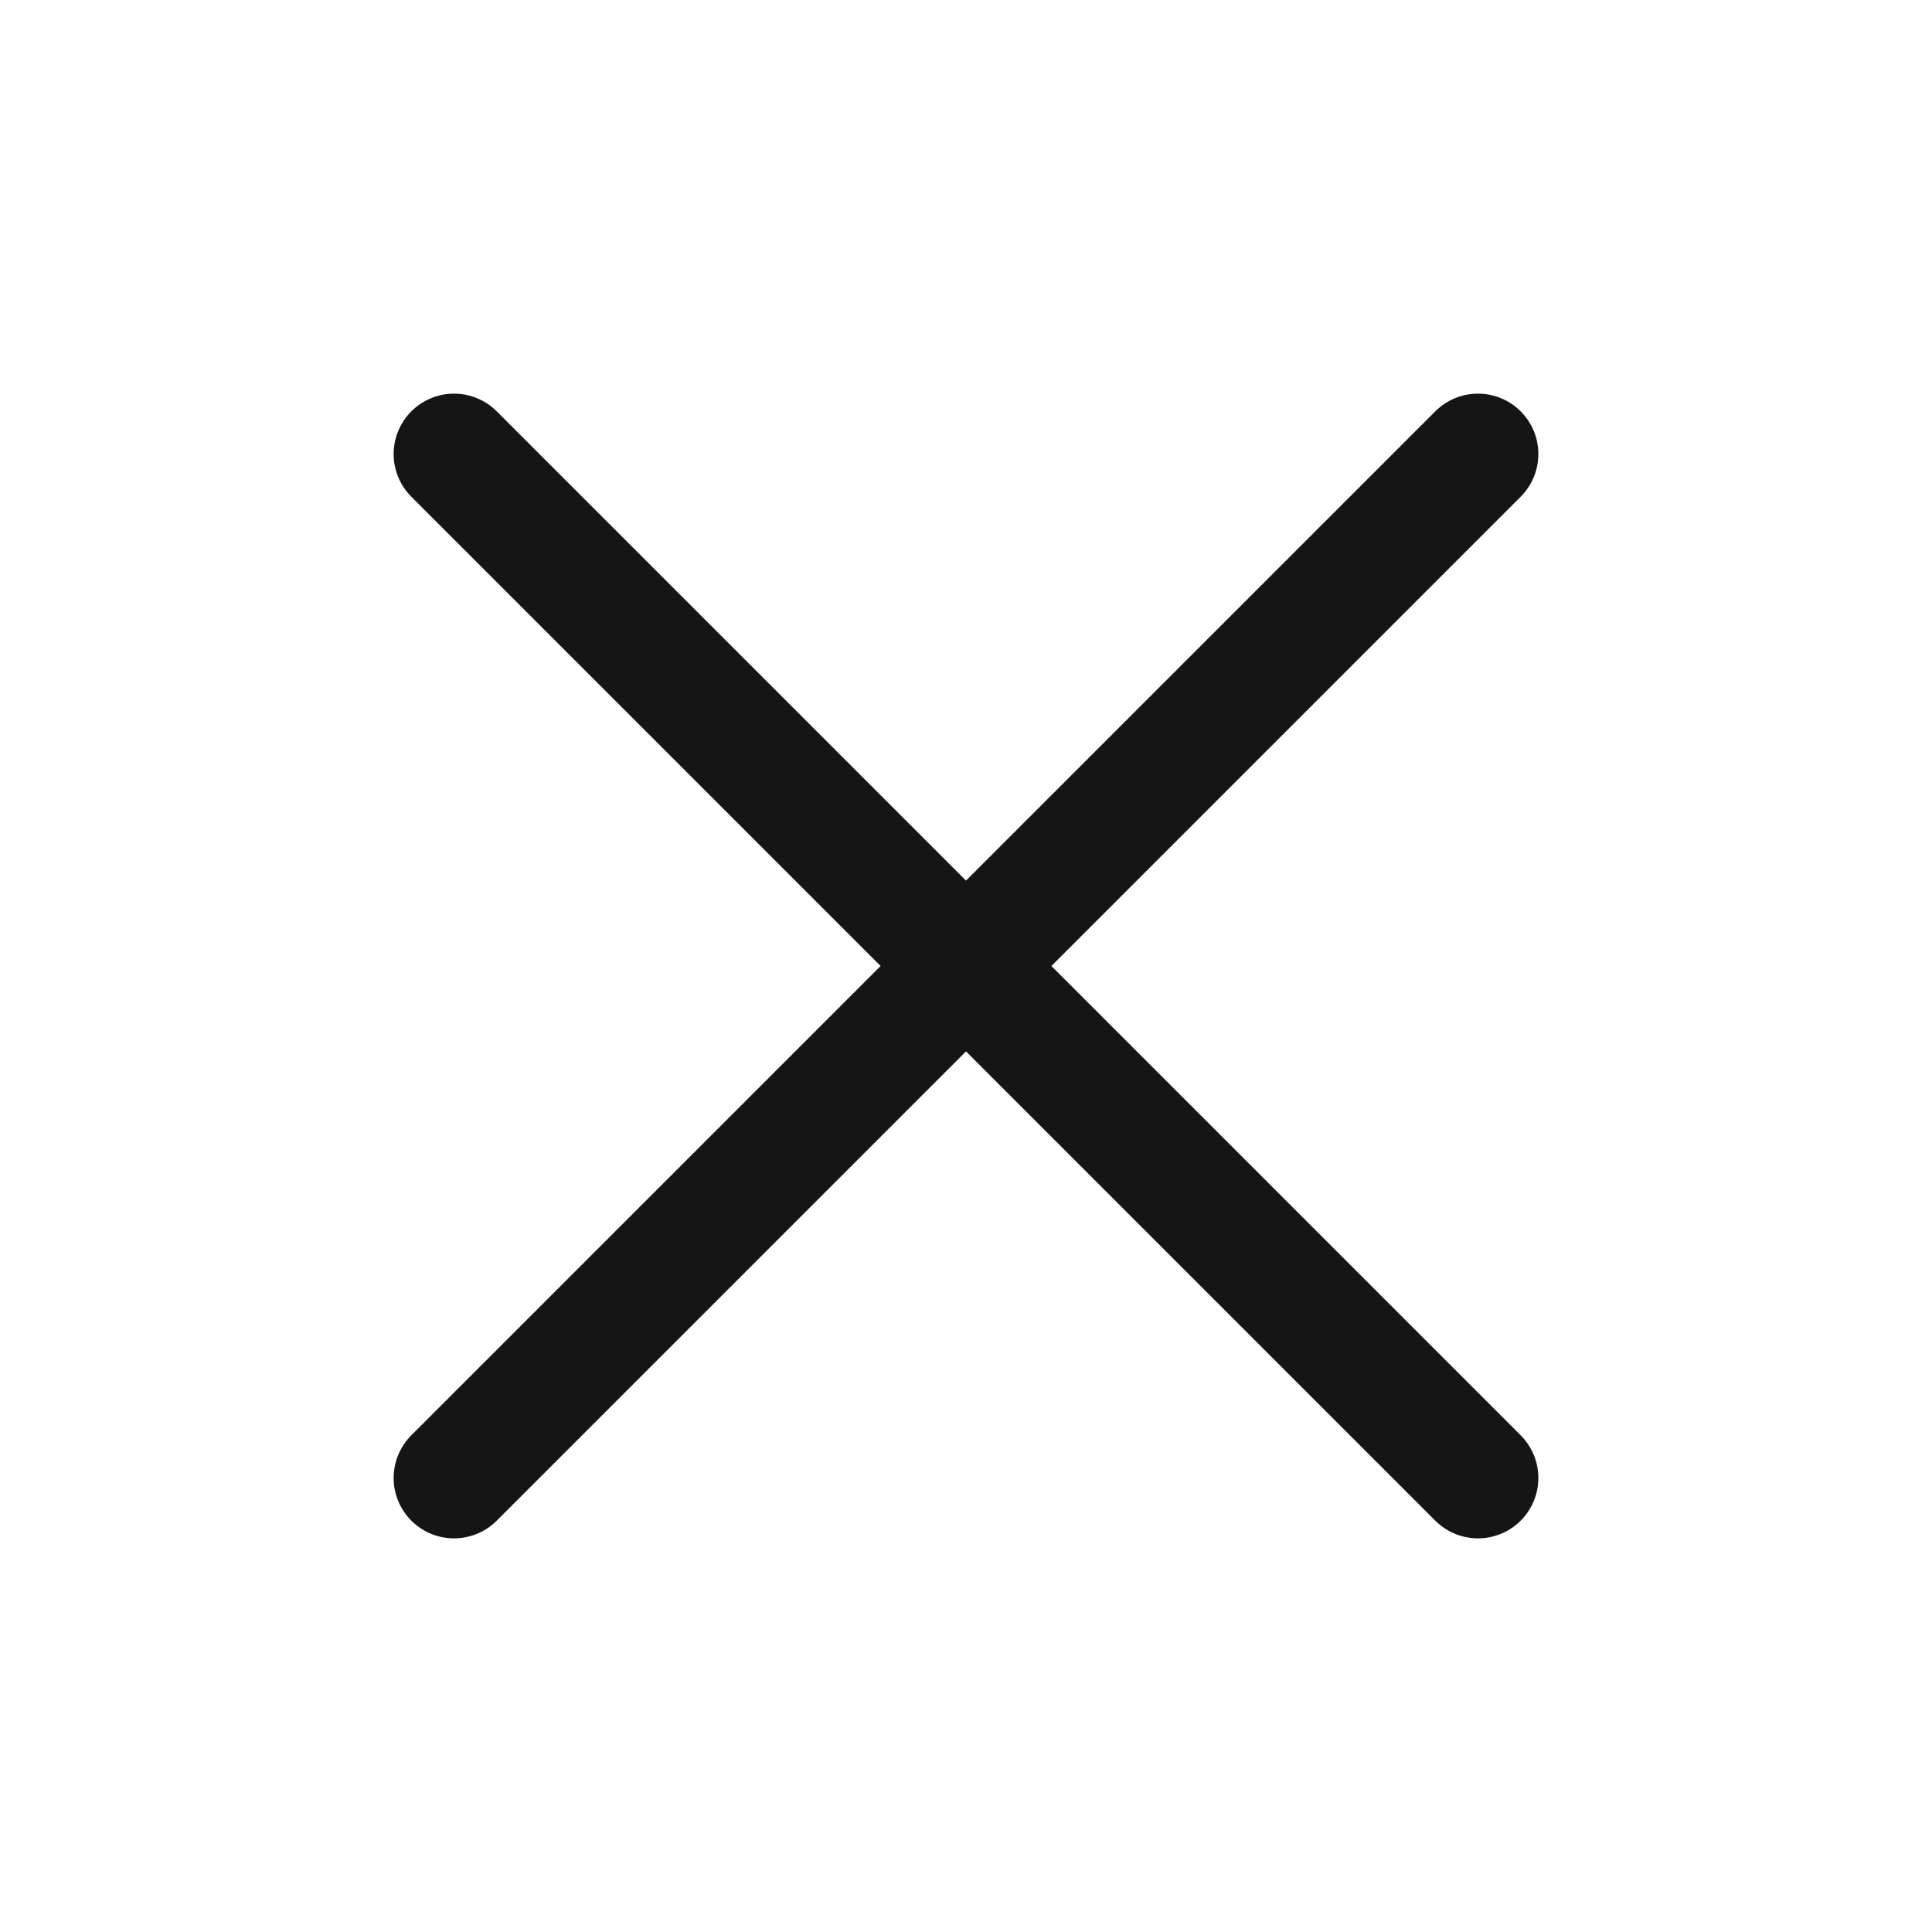
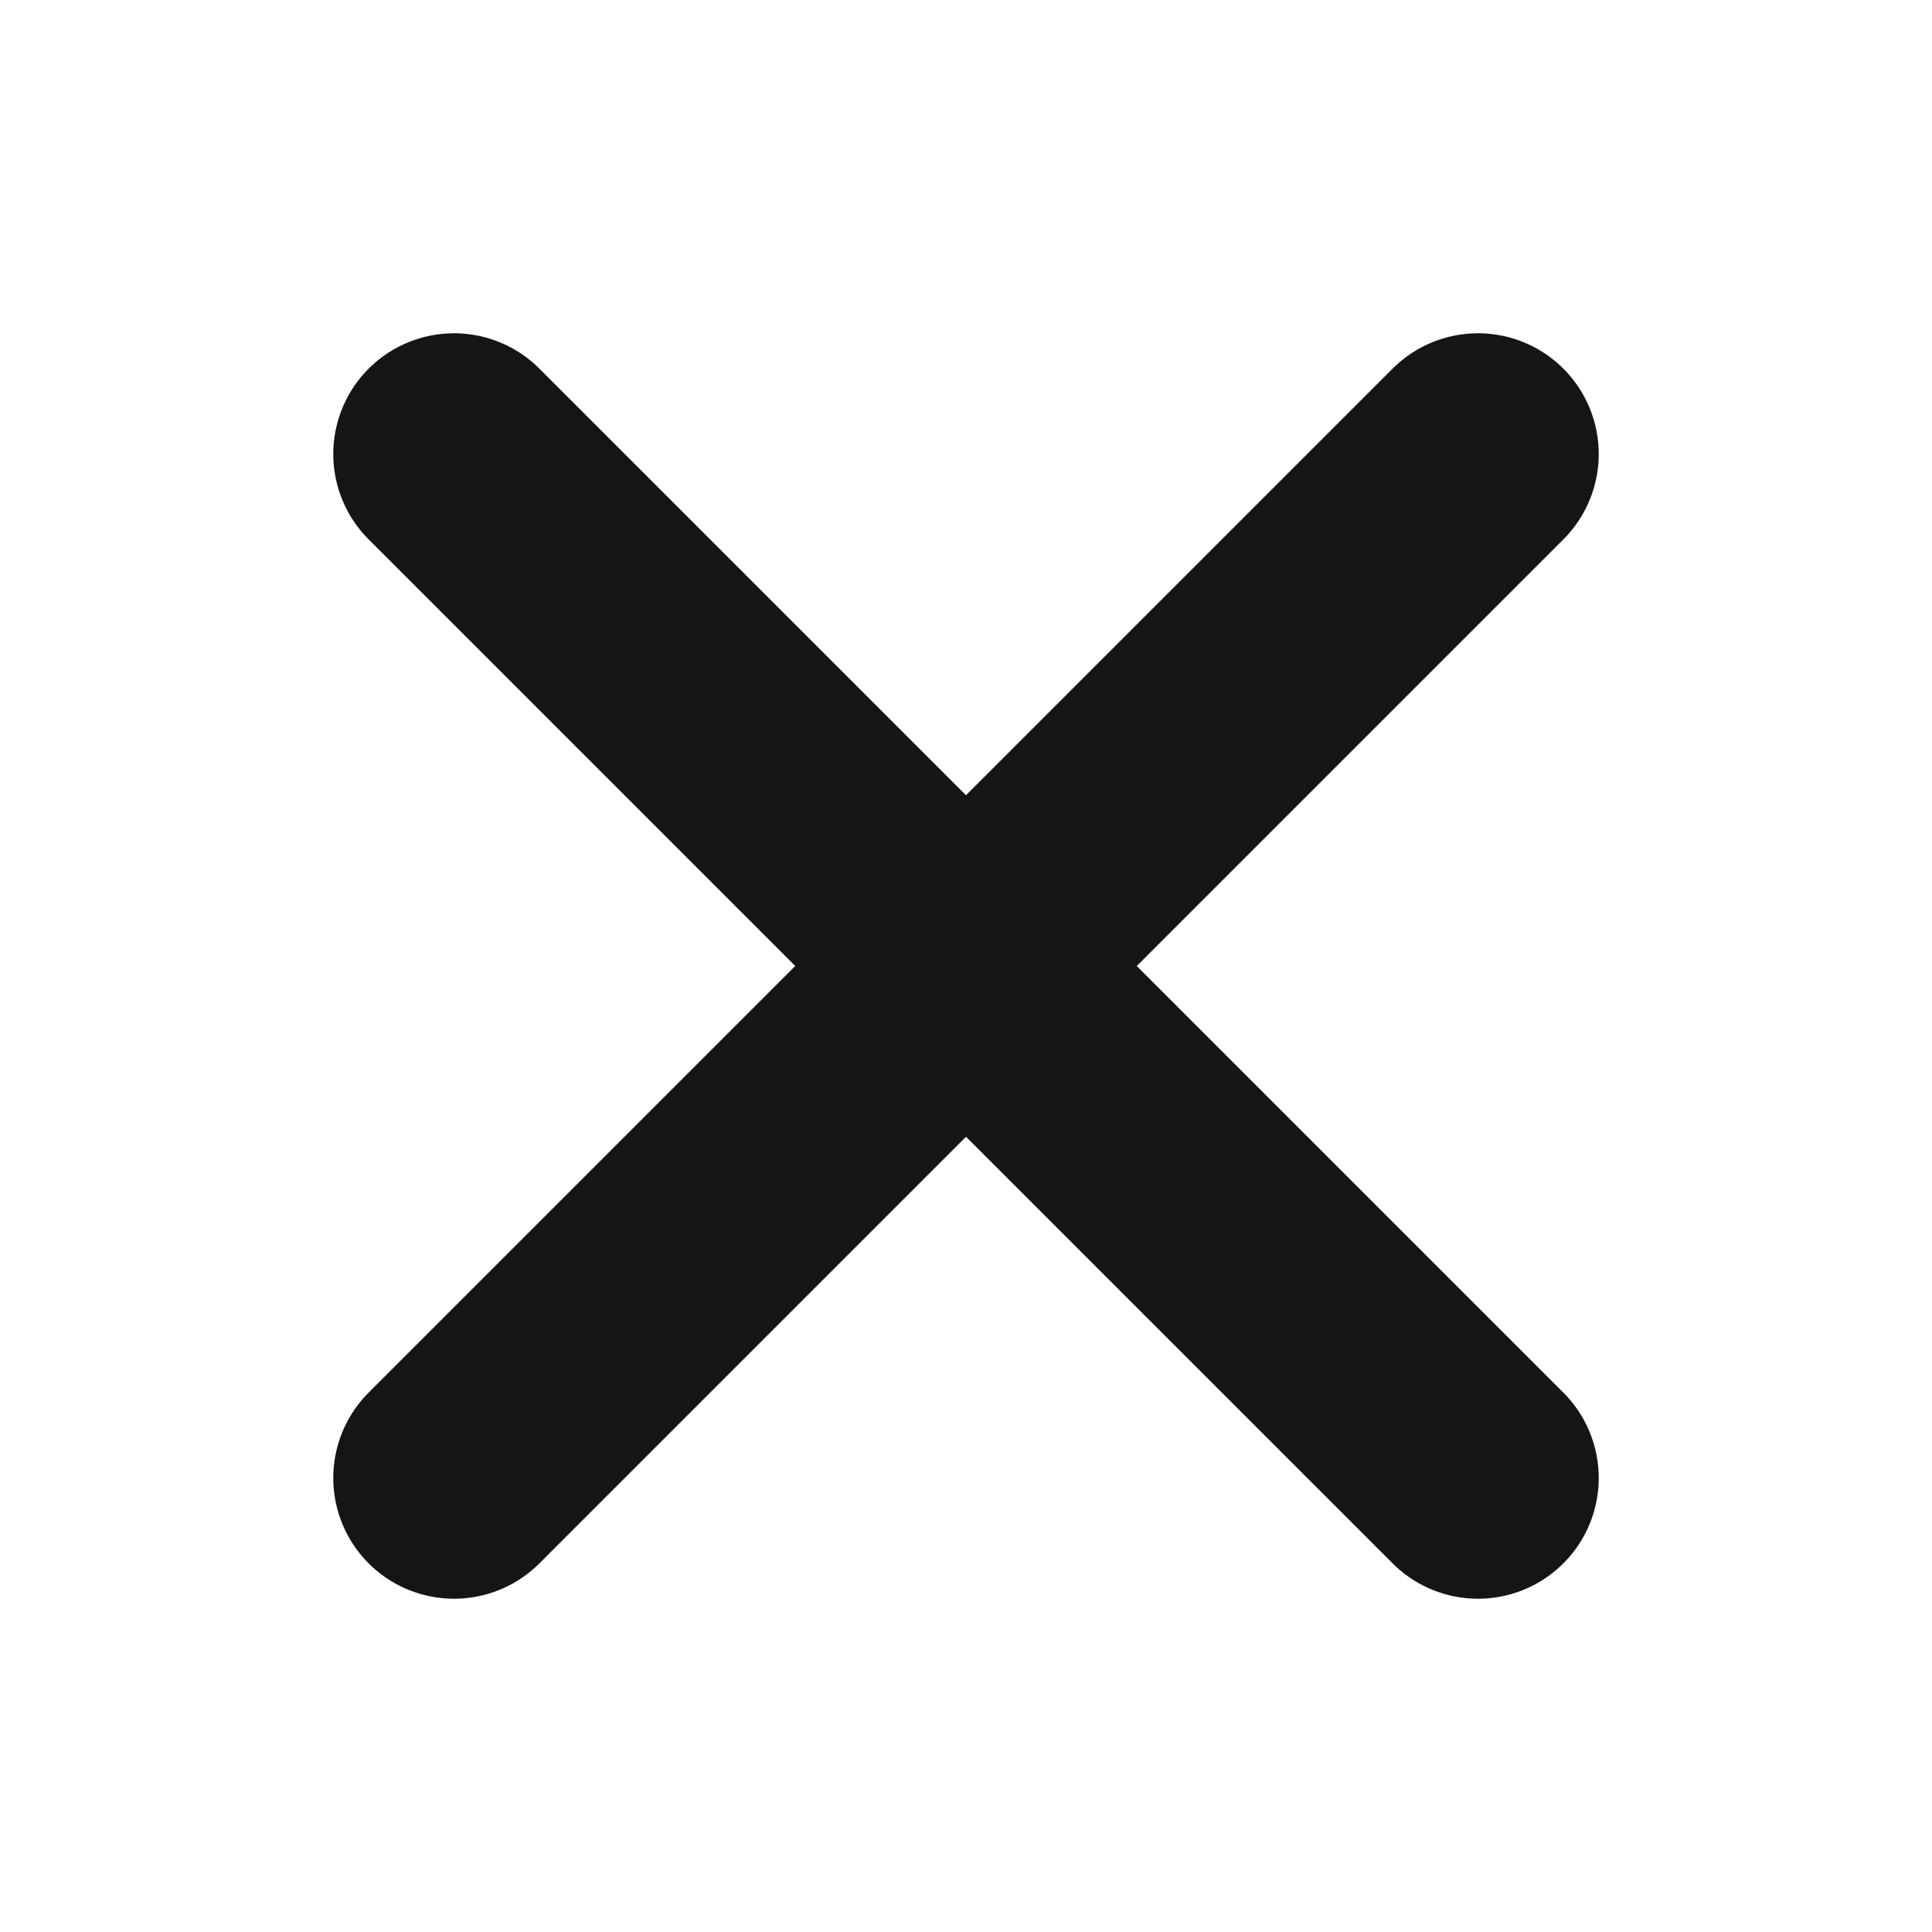
<svg xmlns="http://www.w3.org/2000/svg" width="40" height="40" viewBox="0 0 40 40" fill="none">
-   <path d="M30.6 30.6L9.4 9.4" stroke="#151515" stroke-width="2.5" stroke-linecap="round" stroke-linejoin="bevel" />
-   <path d="M30.6 9.4L9.4 30.6" stroke="#151515" stroke-width="2.5" stroke-linecap="round" stroke-linejoin="bevel" />
+   <path d="M30.6 30.6L9.4 9.4" stroke="#151515" stroke-width="5" stroke-linecap="round" stroke-linejoin="bevel" />
+   <path d="M30.6 9.4L9.4 30.6" stroke="#151515" stroke-width="5" stroke-linecap="round" stroke-linejoin="bevel" />
</svg>
